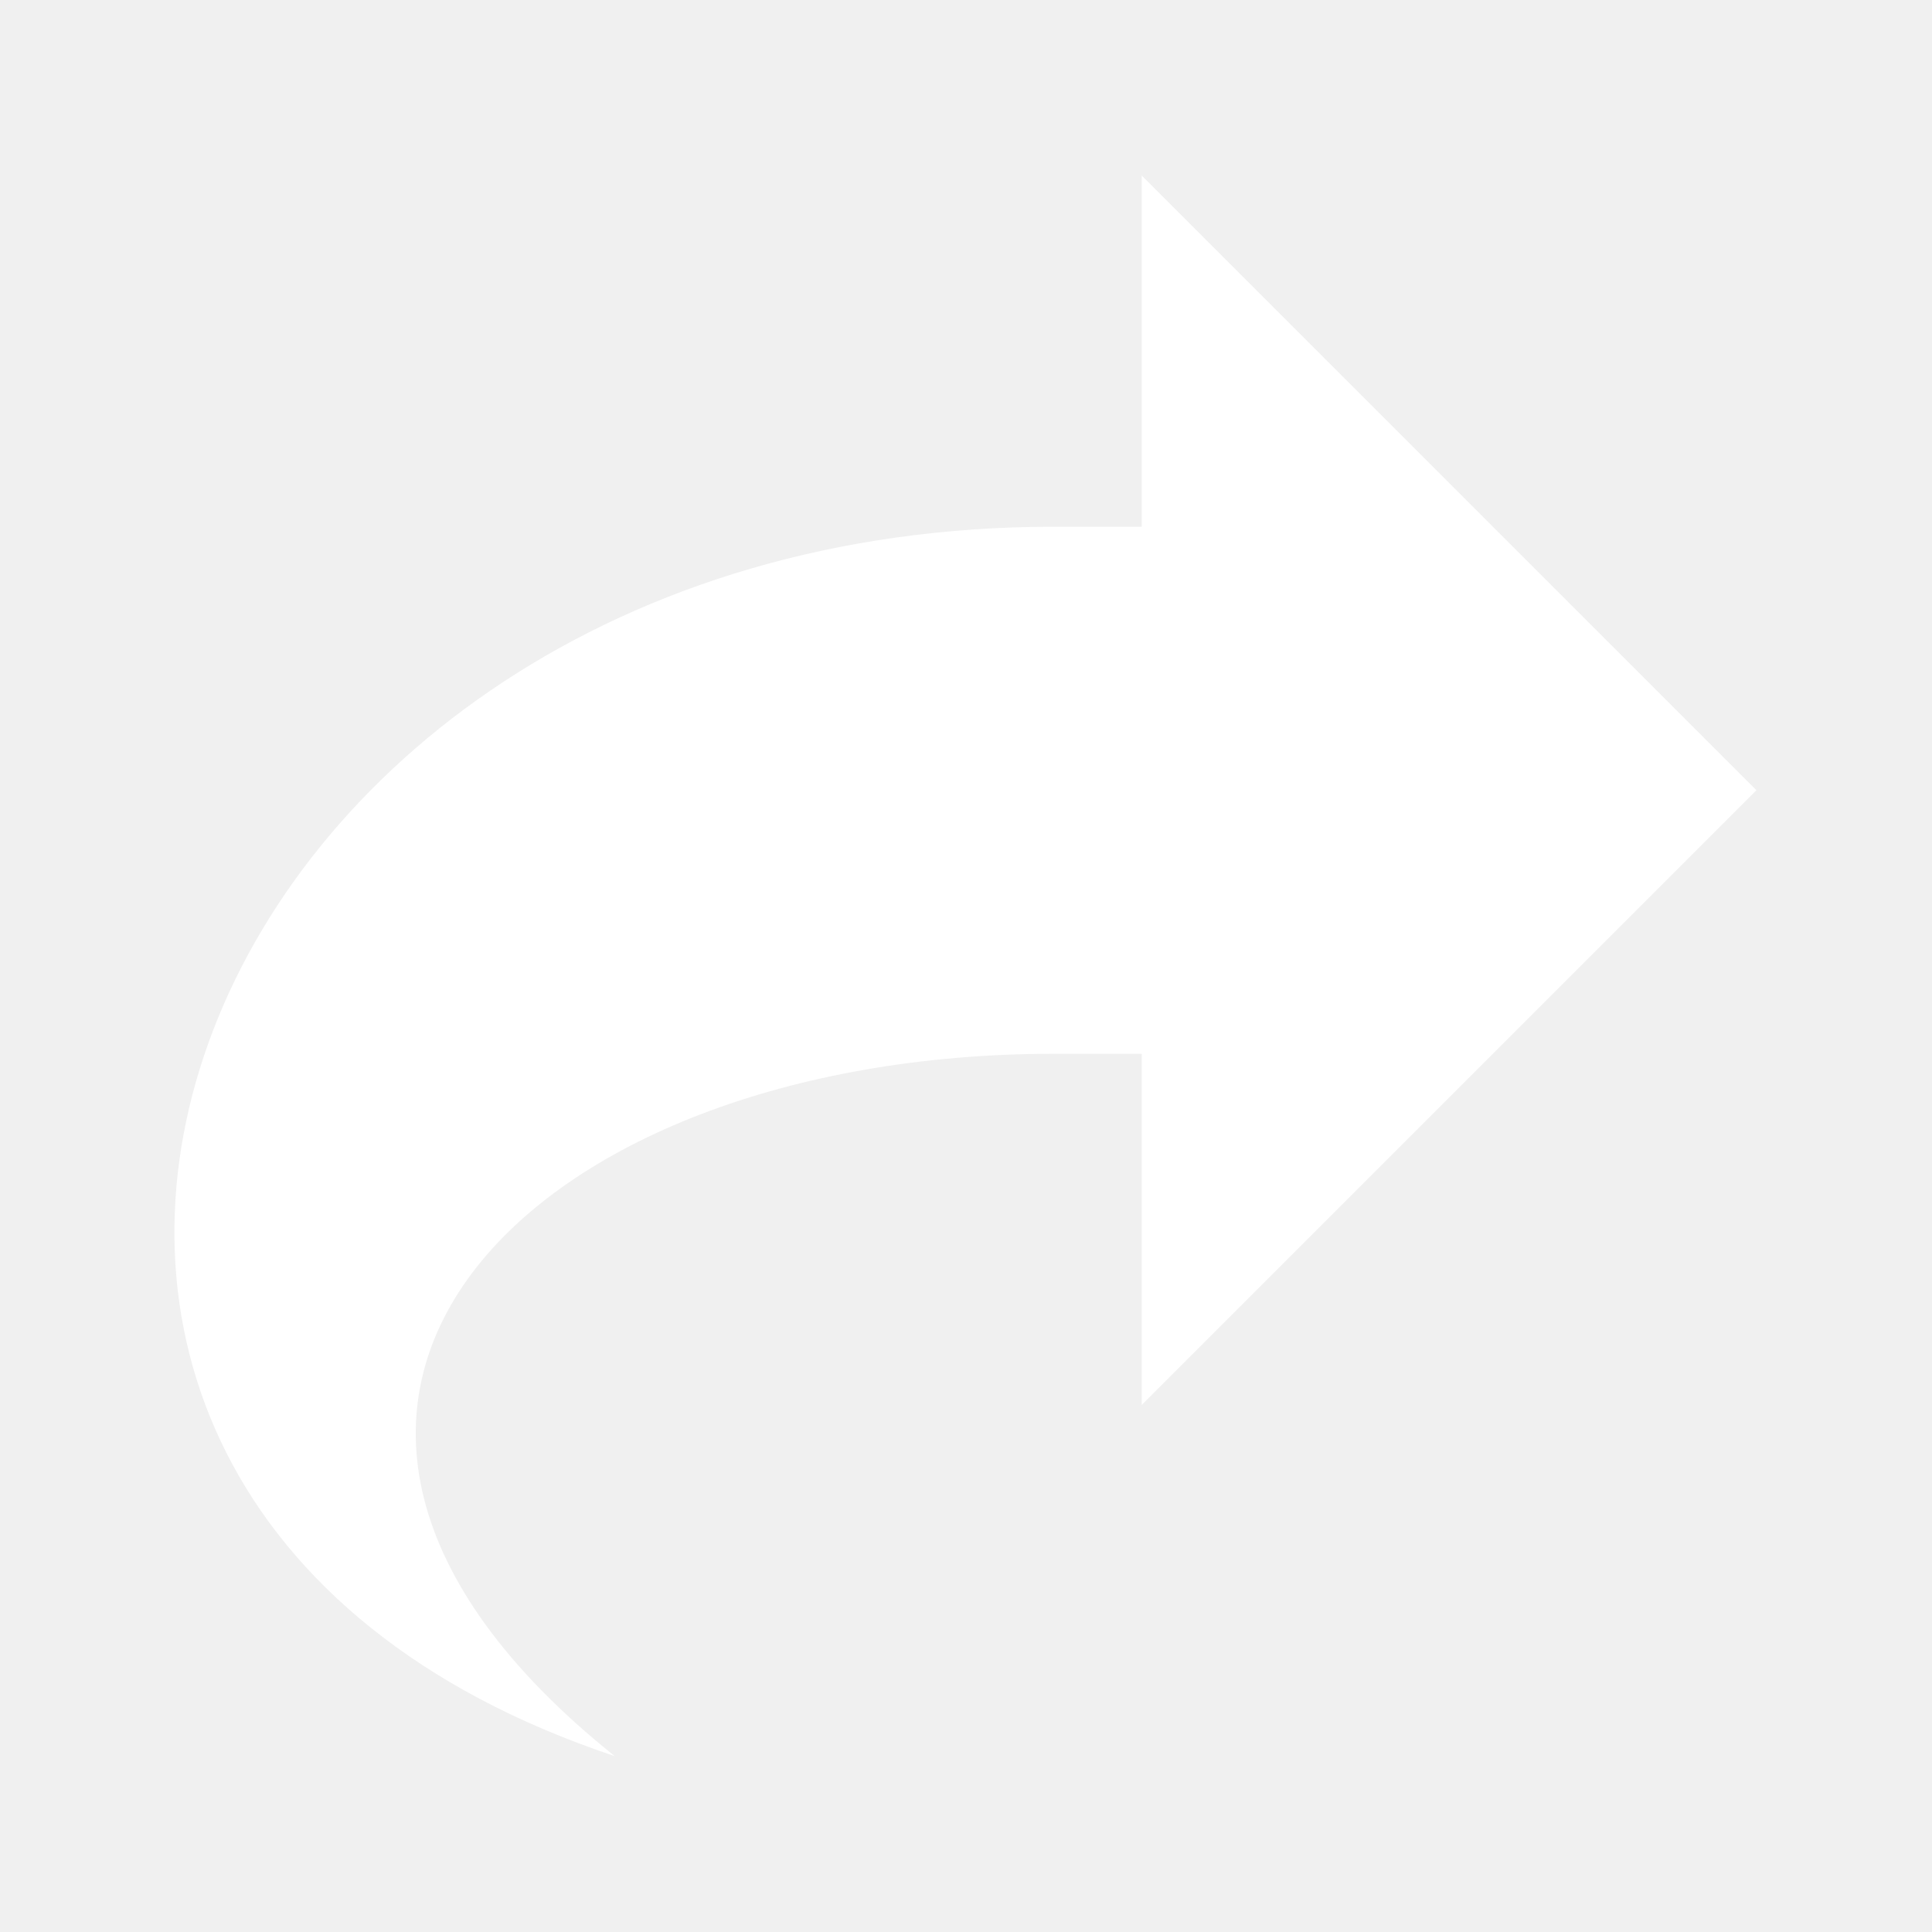
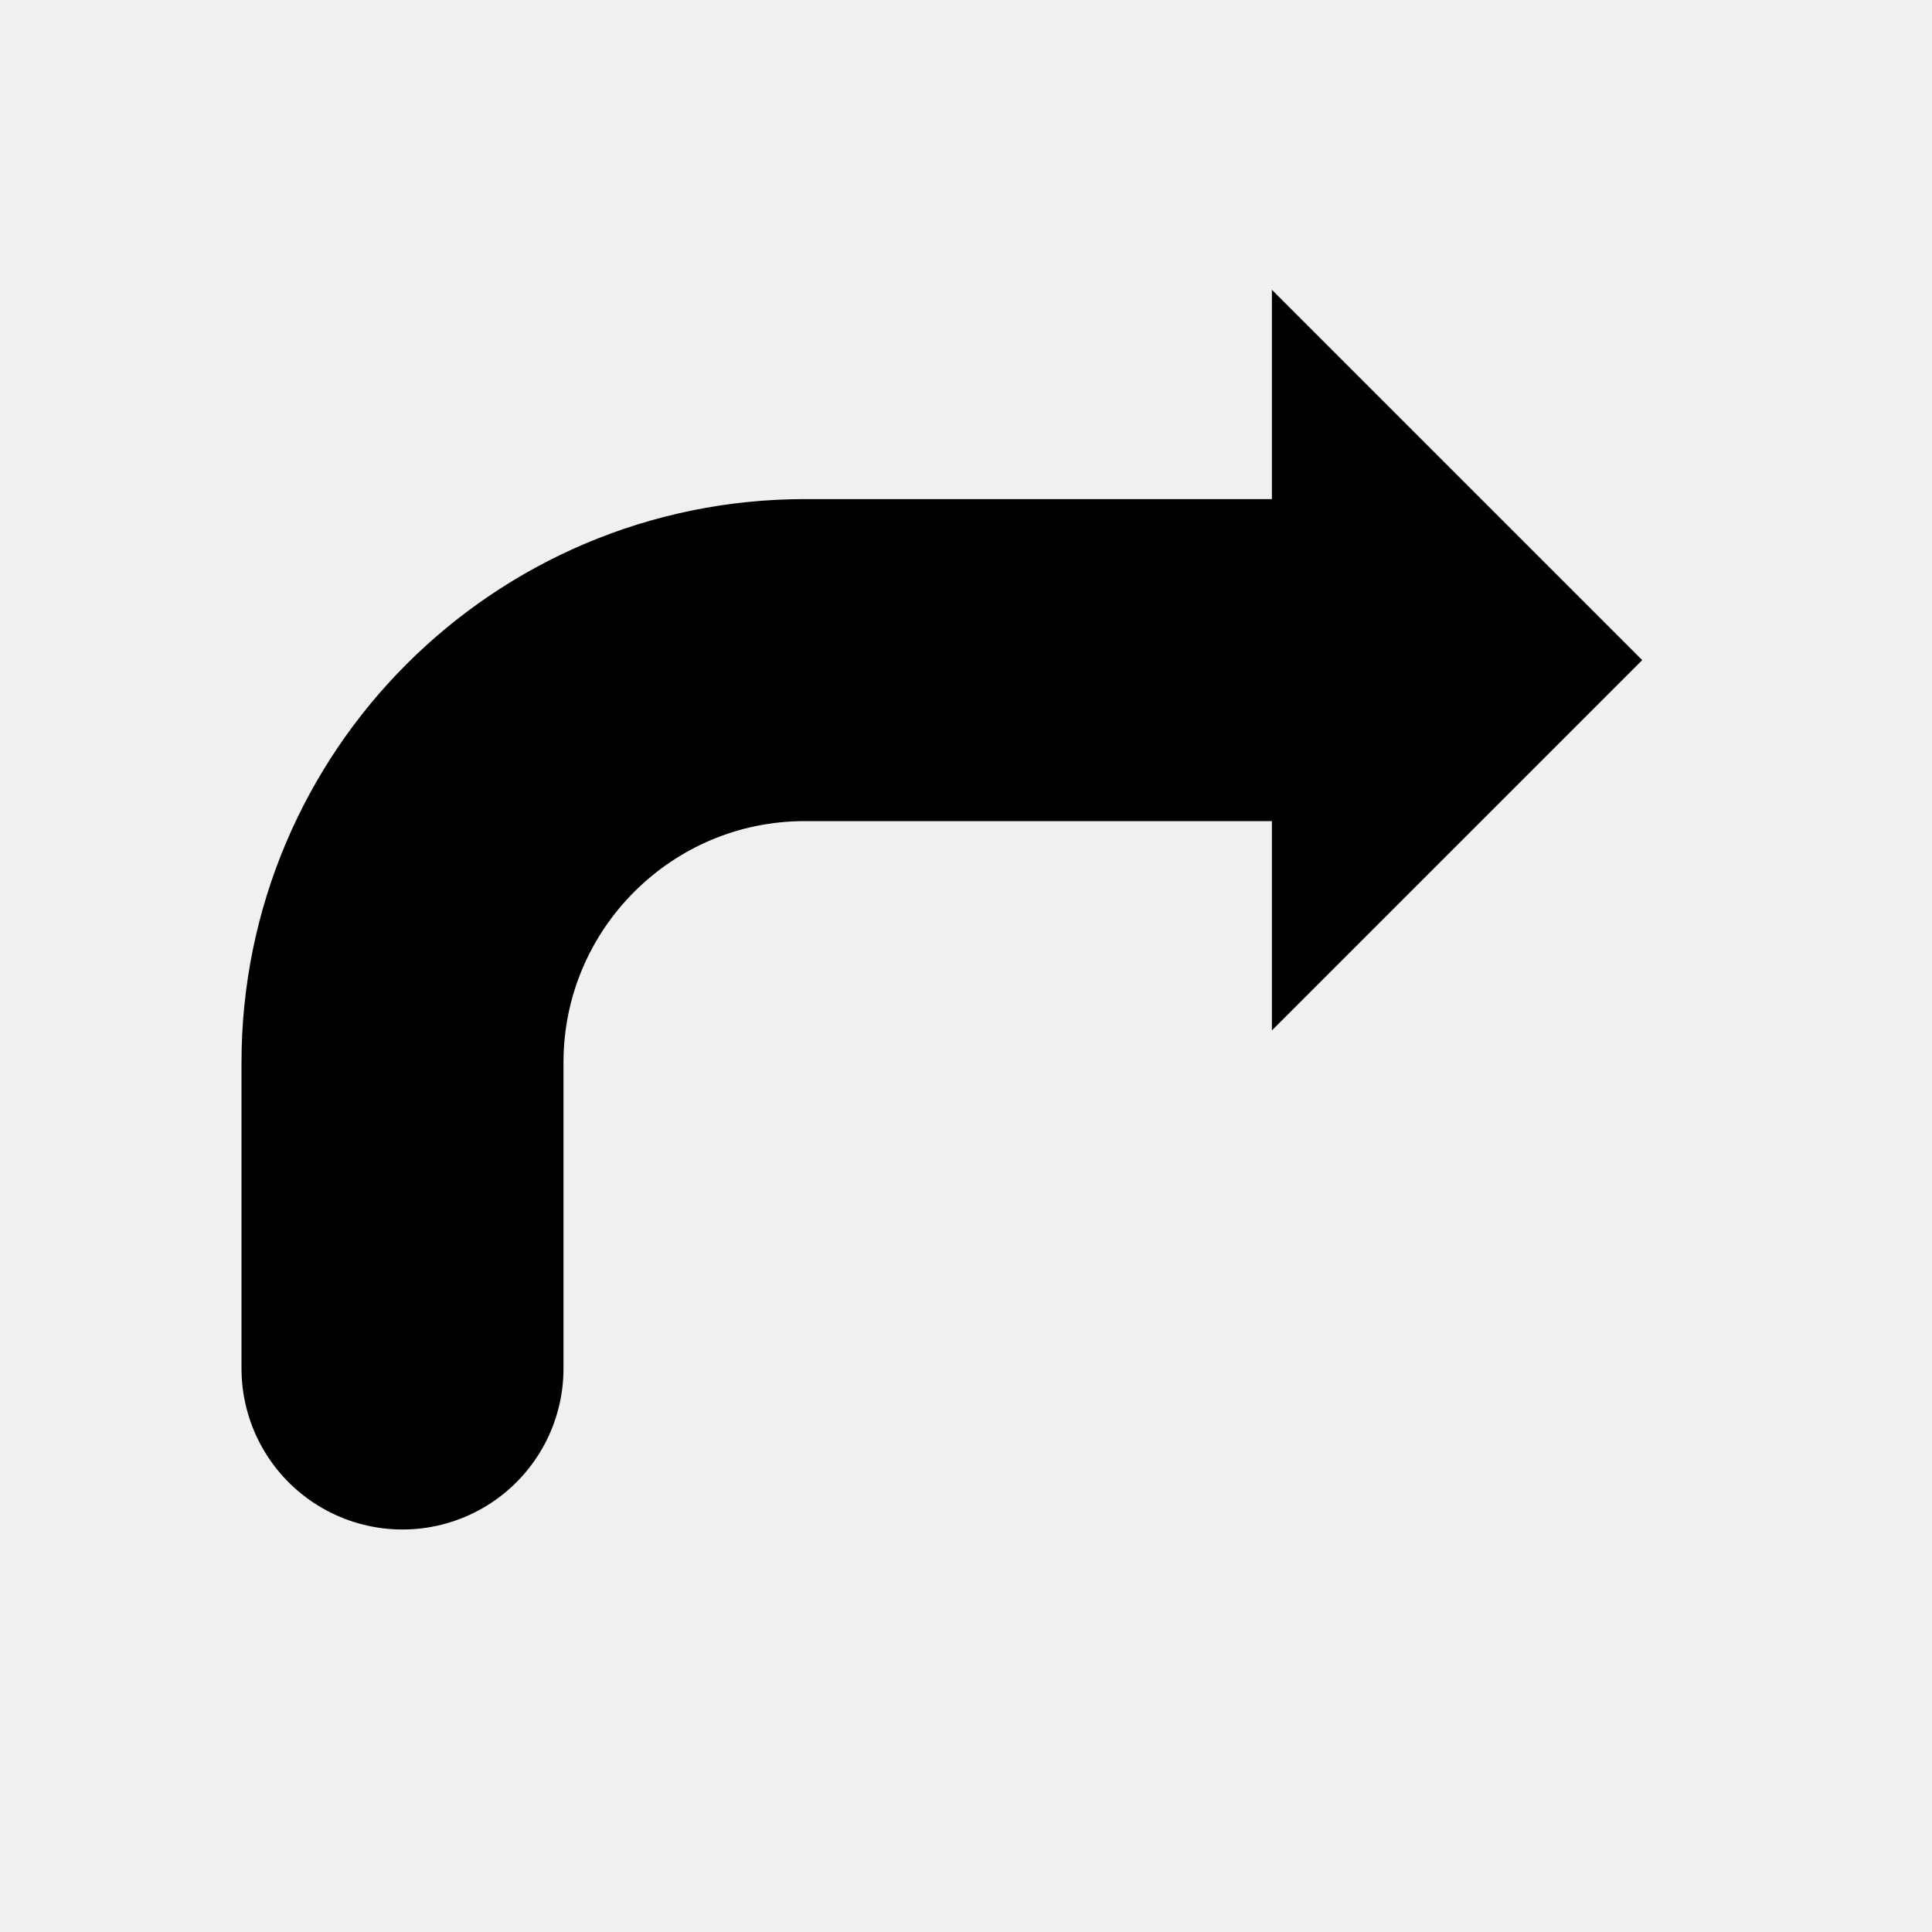
- <svg xmlns="http://www.w3.org/2000/svg" id="svg1626" version="1.1" viewBox="0 0 5.821 5.821" height="22" width="22">
-   <defs id="defs1620" />
-   <g transform="translate(0,-291.7083)" id="layer1" />
-   <g id="layer2">
-     <path style="display:inline;fill:#ffffff;fill-opacity:1;stroke:none;stroke-width:0.265" d="M 3.44,0.529 V 1.587 H 3.175 c -2.646,0 -3.704,2.91 -1.323,3.704 C 0.529,4.233 1.587,3.175 3.175,3.175 H 3.44 V 4.233 L 5.292,2.381 Z" id="path5012-5" />
-   </g>
+ <svg xmlns="http://www.w3.org/2000/svg" viewBox="0 0 24 24">
+   <path d="M15.8 8.2H10a5 5 0 0 0-5 5V17" fill="none" stroke="currentColor" stroke-width="4" stroke-linecap="round" stroke-linejoin="round" />
+   <path d="M15.8 3.6 20.4 8.2 15.8 12.8Z" fill="currentColor" />
</svg>
